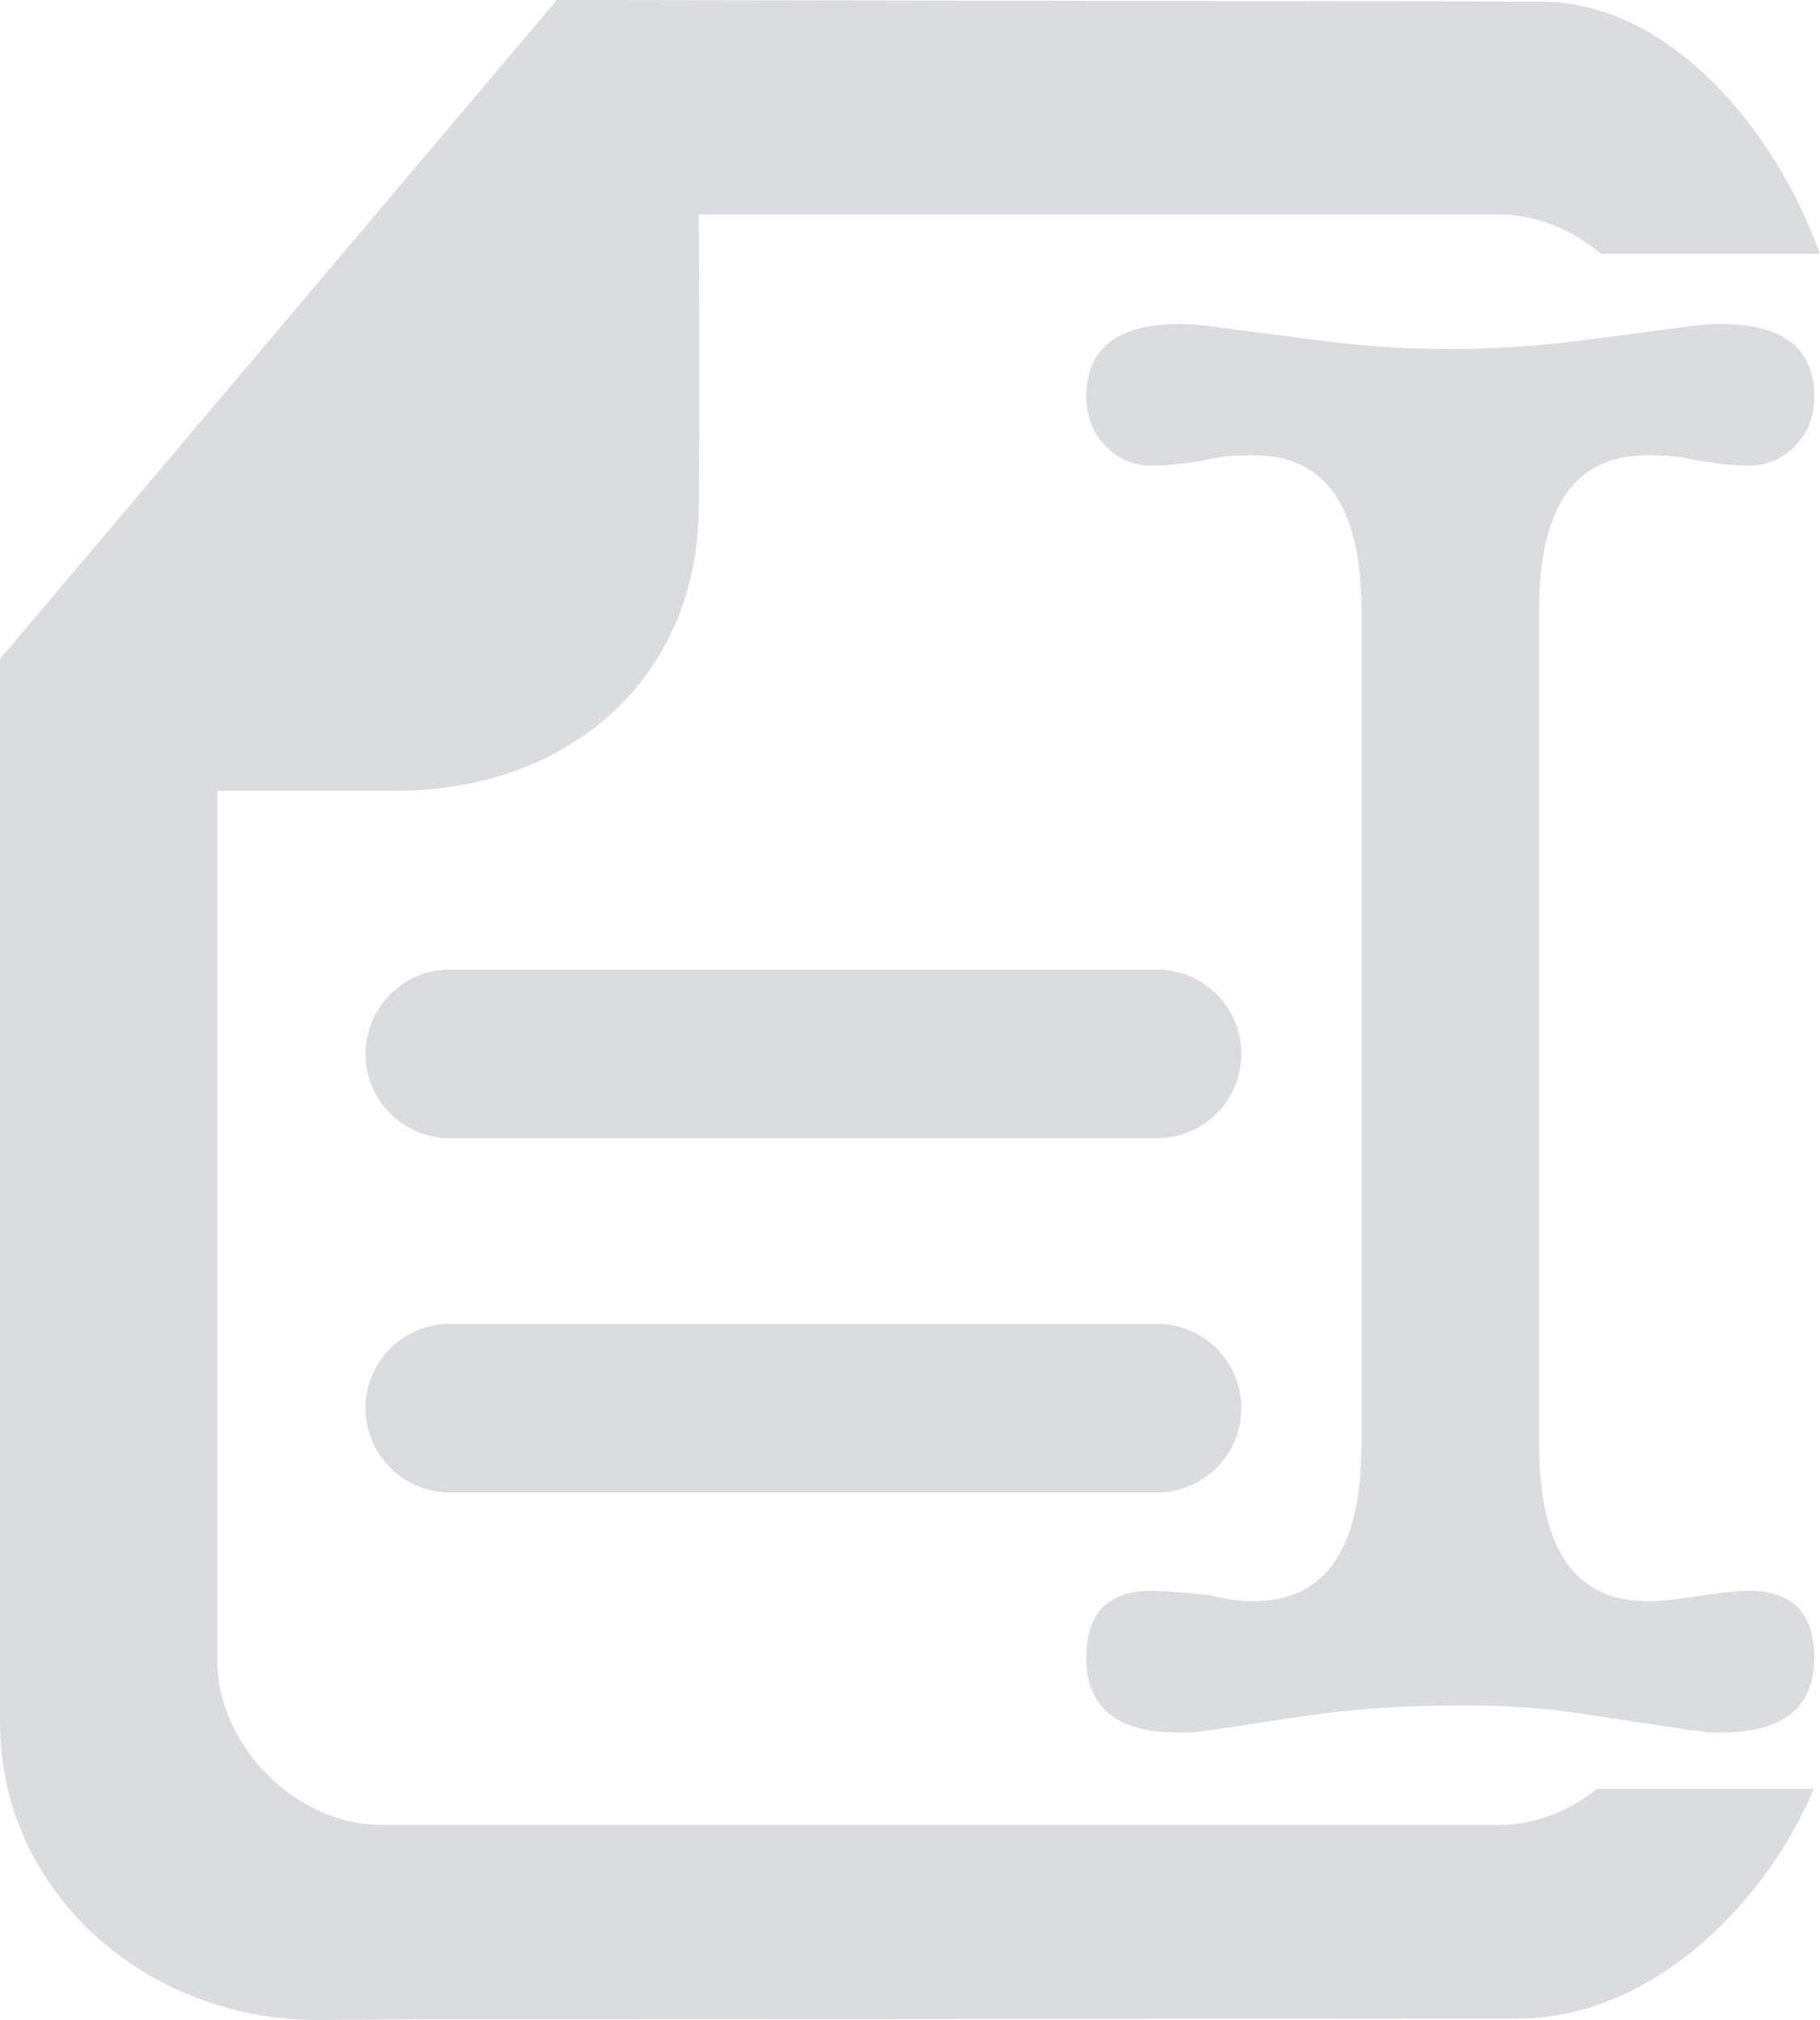
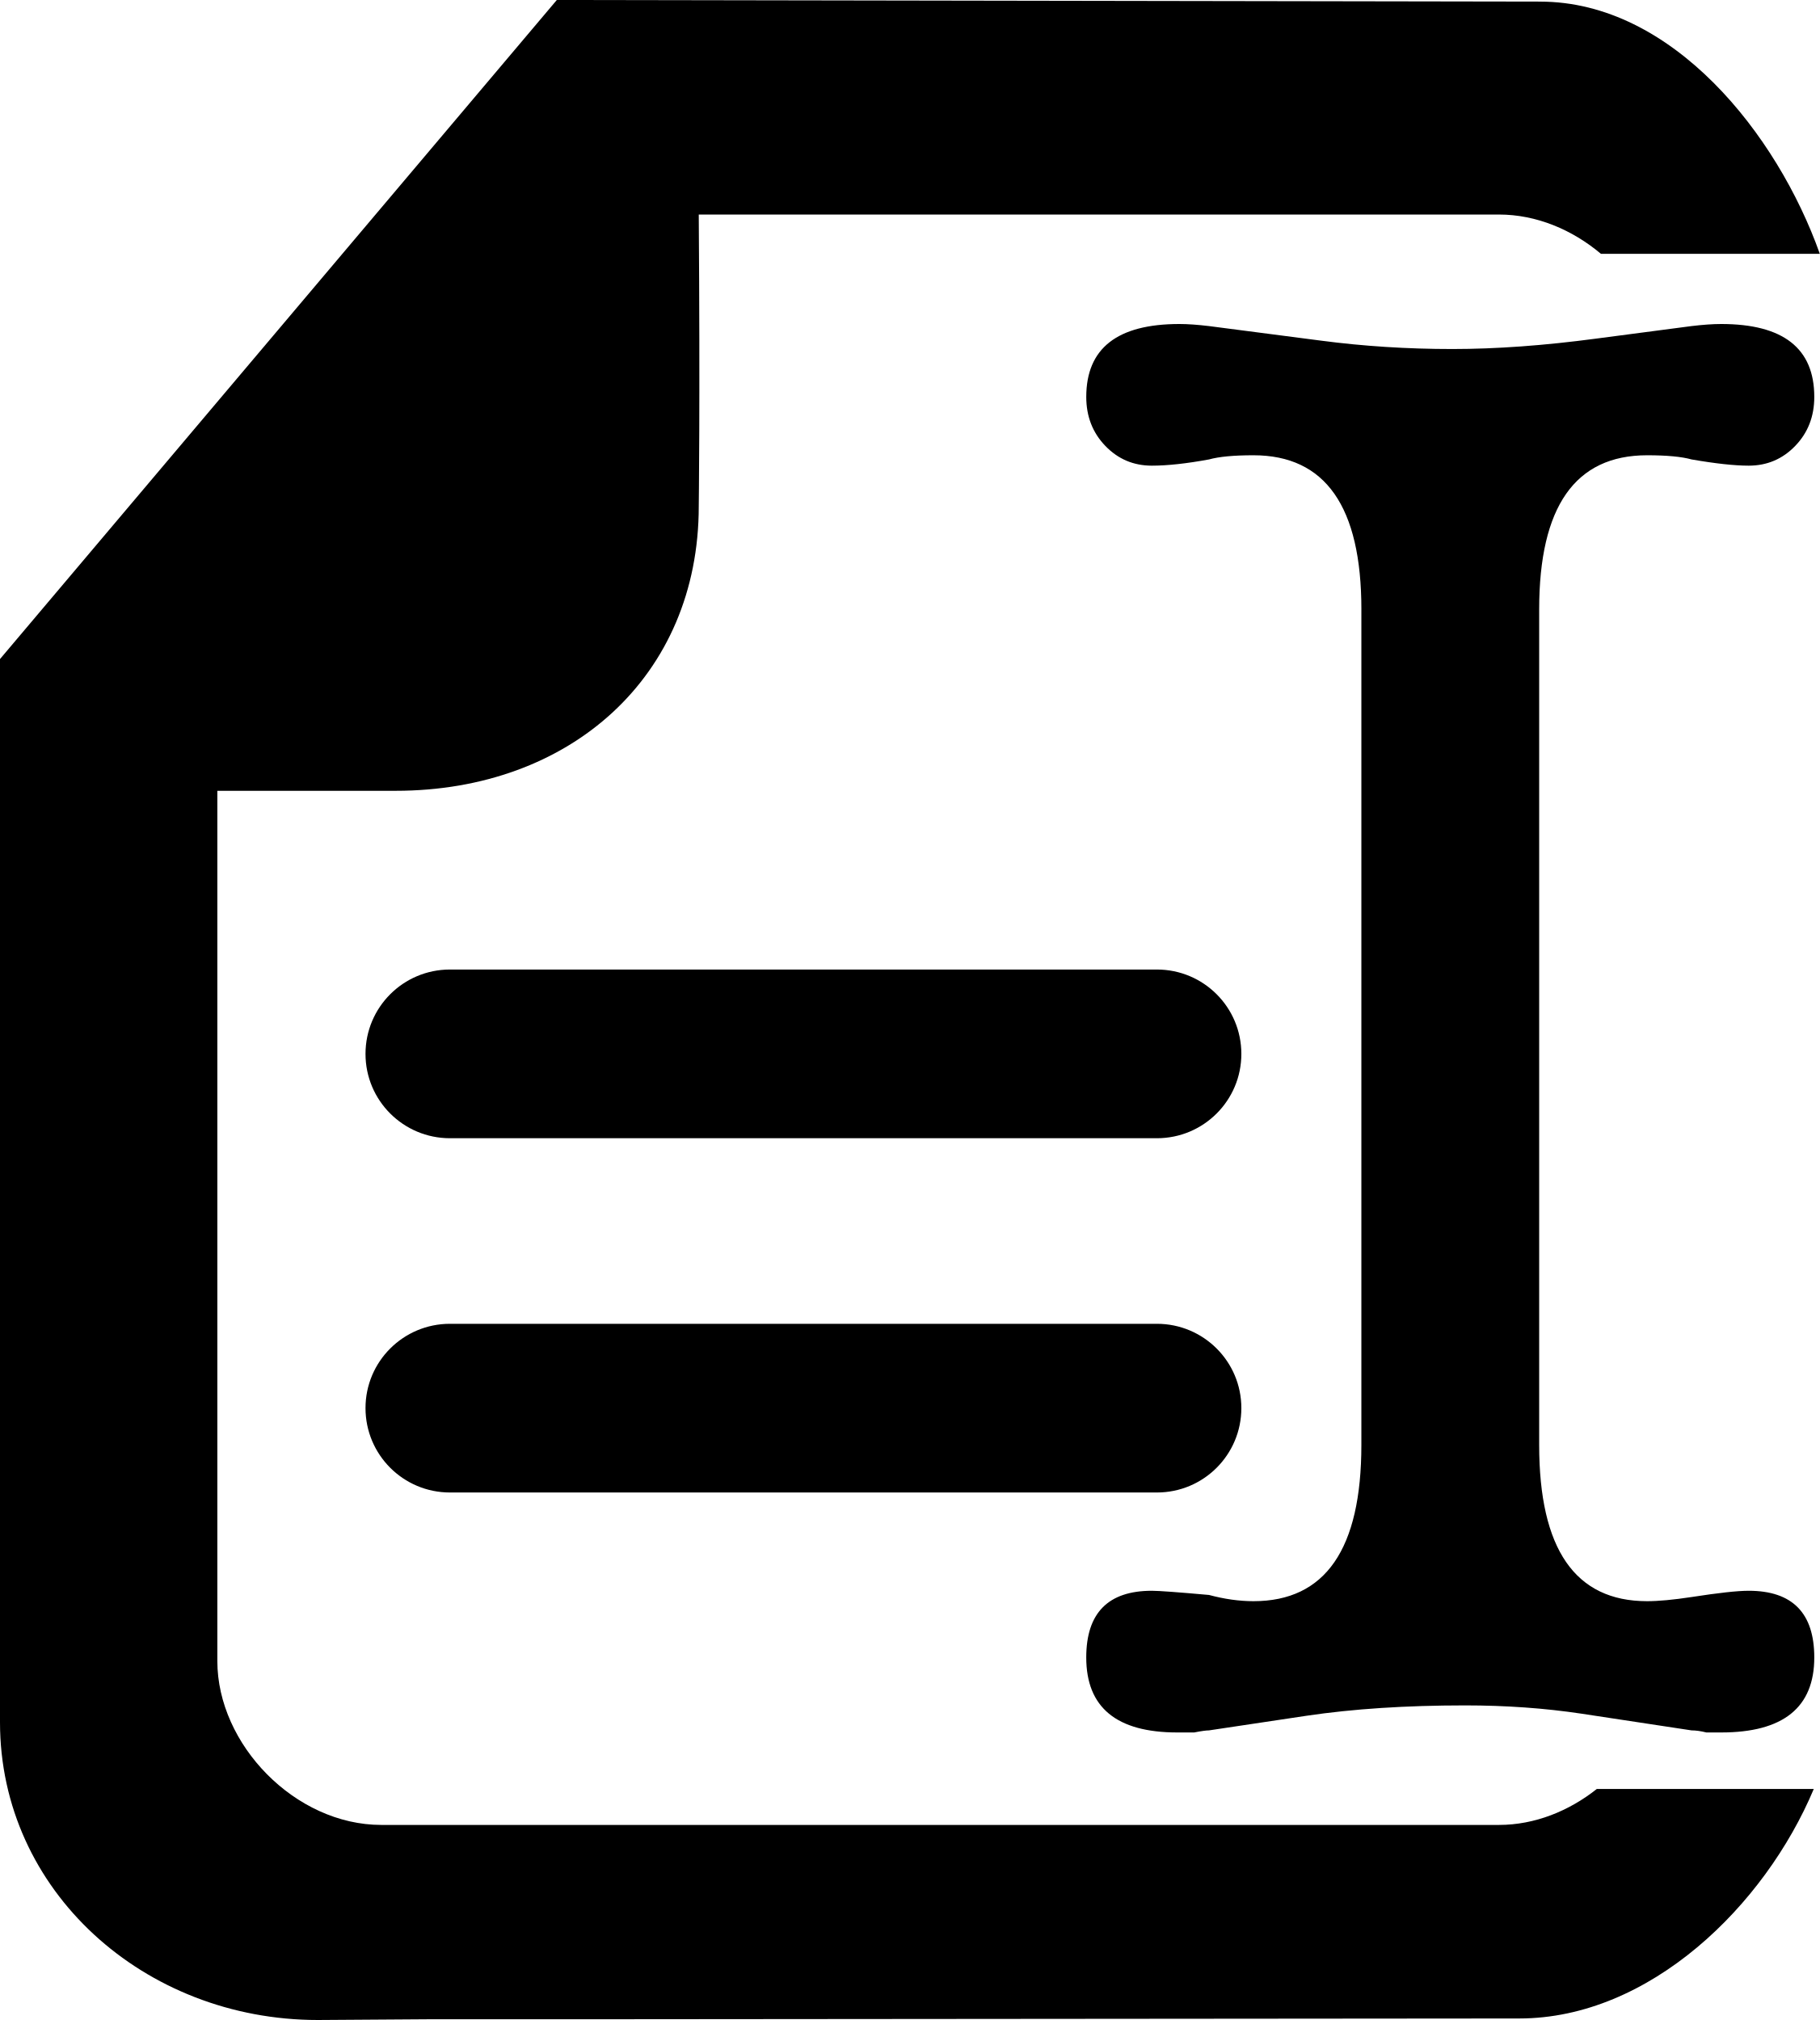
<svg xmlns="http://www.w3.org/2000/svg" version="1.1" id="Layer_1" x="0px" y="0px" width="239.404px" height="265.795px" viewBox="17 28.706 239.404 265.795" style="enable-background:new 17 28.706 239.404 265.795;" xml:space="preserve">
  <g>
-     <path style="fill:#DBDCE0;" d="M196.096,108.9c0-13.526-4.732-20.289-14.197-20.289c-2.604,0-4.548,0.184-5.848,0.548   c-2.969,0.547-5.479,0.82-7.518,0.82c-2.412,0-4.455-0.865-6.125-2.603c-1.67-1.735-2.506-3.88-2.506-6.443   c0-6.397,4.08-9.594,12.252-9.594c1.113,0,2.408,0.096,3.896,0.273l14.756,1.919c5.566,0.732,11.322,1.1,17.264,1.1   c5.751,0,12.063-0.457,18.933-1.373l12.527-1.646c1.484-0.177,2.785-0.273,3.902-0.273c8.162,0,12.244,3.197,12.244,9.594   c0,2.563-0.832,4.708-2.504,6.443c-1.67,1.738-3.715,2.603-6.125,2.603c-1.857,0-4.363-0.273-7.518-0.82   c-1.301-0.365-3.248-0.548-5.848-0.548c-9.465,0-14.197,6.763-14.197,20.289v109.933c0,13.705,4.732,20.56,14.197,20.56   c1.482,0,3.432-0.178,5.848-0.546c3.525-0.547,6.031-0.825,7.518-0.825c5.748,0,8.629,2.93,8.629,8.776   c0,6.579-4.082,9.868-12.244,9.868c-0.377,0-1.025,0-1.955,0c-0.74-0.184-1.389-0.273-1.947-0.273l-14.477-2.198   c-4.832-0.725-9.934-1.09-15.311-1.09c-7.8,0-14.76,0.455-20.886,1.367l-12.807,1.921c-0.371,0-1.021,0.09-1.949,0.273   c-0.933,0-1.67,0-2.225,0c-7.986,0-11.975-3.289-11.975-9.868c0-5.847,2.875-8.776,8.631-8.776c0.928,0,3.432,0.187,7.518,0.551   c2.04,0.547,3.992,0.82,5.848,0.82c9.465,0,14.197-6.854,14.197-20.56V108.9z" />
+     <path style="fill:inherit" d="M196.096,108.9c0-13.526-4.732-20.289-14.197-20.289c-2.604,0-4.548,0.184-5.848,0.548   c-2.969,0.547-5.479,0.82-7.518,0.82c-2.412,0-4.455-0.865-6.125-2.603c-1.67-1.735-2.506-3.88-2.506-6.443   c0-6.397,4.08-9.594,12.252-9.594c1.113,0,2.408,0.096,3.896,0.273l14.756,1.919c5.566,0.732,11.322,1.1,17.264,1.1   c5.751,0,12.063-0.457,18.933-1.373l12.527-1.646c1.484-0.177,2.785-0.273,3.902-0.273c8.162,0,12.244,3.197,12.244,9.594   c0,2.563-0.832,4.708-2.504,6.443c-1.67,1.738-3.715,2.603-6.125,2.603c-1.857,0-4.363-0.273-7.518-0.82   c-1.301-0.365-3.248-0.548-5.848-0.548c-9.465,0-14.197,6.763-14.197,20.289v109.933c0,13.705,4.732,20.56,14.197,20.56   c1.482,0,3.432-0.178,5.848-0.546c3.525-0.547,6.031-0.825,7.518-0.825c5.748,0,8.629,2.93,8.629,8.776   c0,6.579-4.082,9.868-12.244,9.868c-0.377,0-1.025,0-1.955,0c-0.74-0.184-1.389-0.273-1.947-0.273l-14.477-2.198   c-4.832-0.725-9.934-1.09-15.311-1.09c-7.8,0-14.76,0.455-20.886,1.367l-12.807,1.921c-0.371,0-1.021,0.09-1.949,0.273   c-0.933,0-1.67,0-2.225,0c-7.986,0-11.975-3.289-11.975-9.868c0-5.847,2.875-8.776,8.631-8.776c0.928,0,3.432,0.187,7.518,0.551   c2.04,0.547,3.992,0.82,5.848,0.82c9.465,0,14.197-6.854,14.197-20.56V108.9z" />
  </g>
  <g>
-     <path style="fill:#DBDCE0;" d="M227.064,264.104c-3.668,2.908-8.171,4.729-12.863,4.729H67.16   c-11.324,0-21.567-10.582-21.567-21.558V132.761c20.891,0,23.454,0,23.454,0c22.964,0,39.877-15.041,39.877-37.438   c0,0,0.181-13.564,0-38.388h105.277c4.927,0,9.646,2.002,13.408,5.168h28.795c-5.587-15.746-19.396-33.184-36.789-33.184   c0,0-128.033-0.214-129.363-0.214L17,115.425v139.899c0,22.196,18.986,39.177,41.815,39.177l15.279-0.102l23.168,0.002l119.588-0.1   c17.177-0.002,32.32-14.864,38.759-30.198H227.064z" />
-     <path style="fill:#DBDCE0;" d="M169.195,156.278H76.194c-6.142,0-11.11,4.969-11.11,11.104c0,6.124,4.969,11.094,11.11,11.094   h93.001c6.141,0,11.11-4.97,11.11-11.094C180.306,161.247,175.336,156.278,169.195,156.278z" />
-     <path style="fill:#DBDCE0;" d="M169.195,202.894H76.194c-6.142,0-11.11,4.97-11.11,11.088c0,6.142,4.969,11.109,11.11,11.109   h93.001c6.141,0,11.11-4.969,11.11-11.109C180.306,207.863,175.336,202.894,169.195,202.894z" />
+     <path style="fill:inherit;" d="M227.064,264.104c-3.668,2.908-8.171,4.729-12.863,4.729H67.16   c-11.324,0-21.567-10.582-21.567-21.558V132.761c20.891,0,23.454,0,23.454,0c22.964,0,39.877-15.041,39.877-37.438   c0,0,0.181-13.564,0-38.388h105.277c4.927,0,9.646,2.002,13.408,5.168h28.795c-5.587-15.746-19.396-33.184-36.789-33.184   c0,0-128.033-0.214-129.363-0.214L17,115.425v139.899c0,22.196,18.986,39.177,41.815,39.177l15.279-0.102l23.168,0.002l119.588-0.1   c17.177-0.002,32.32-14.864,38.759-30.198H227.064z" />
+     <path style="fill:inherit;" d="M169.195,156.278H76.194c-6.142,0-11.11,4.969-11.11,11.104c0,6.124,4.969,11.094,11.11,11.094   h93.001c6.141,0,11.11-4.97,11.11-11.094C180.306,161.247,175.336,156.278,169.195,156.278z" />
+     <path style="fill:inherit;" d="M169.195,202.894H76.194c-6.142,0-11.11,4.97-11.11,11.088c0,6.142,4.969,11.109,11.11,11.109   h93.001c6.141,0,11.11-4.969,11.11-11.109C180.306,207.863,175.336,202.894,169.195,202.894z" />
  </g>
</svg>
